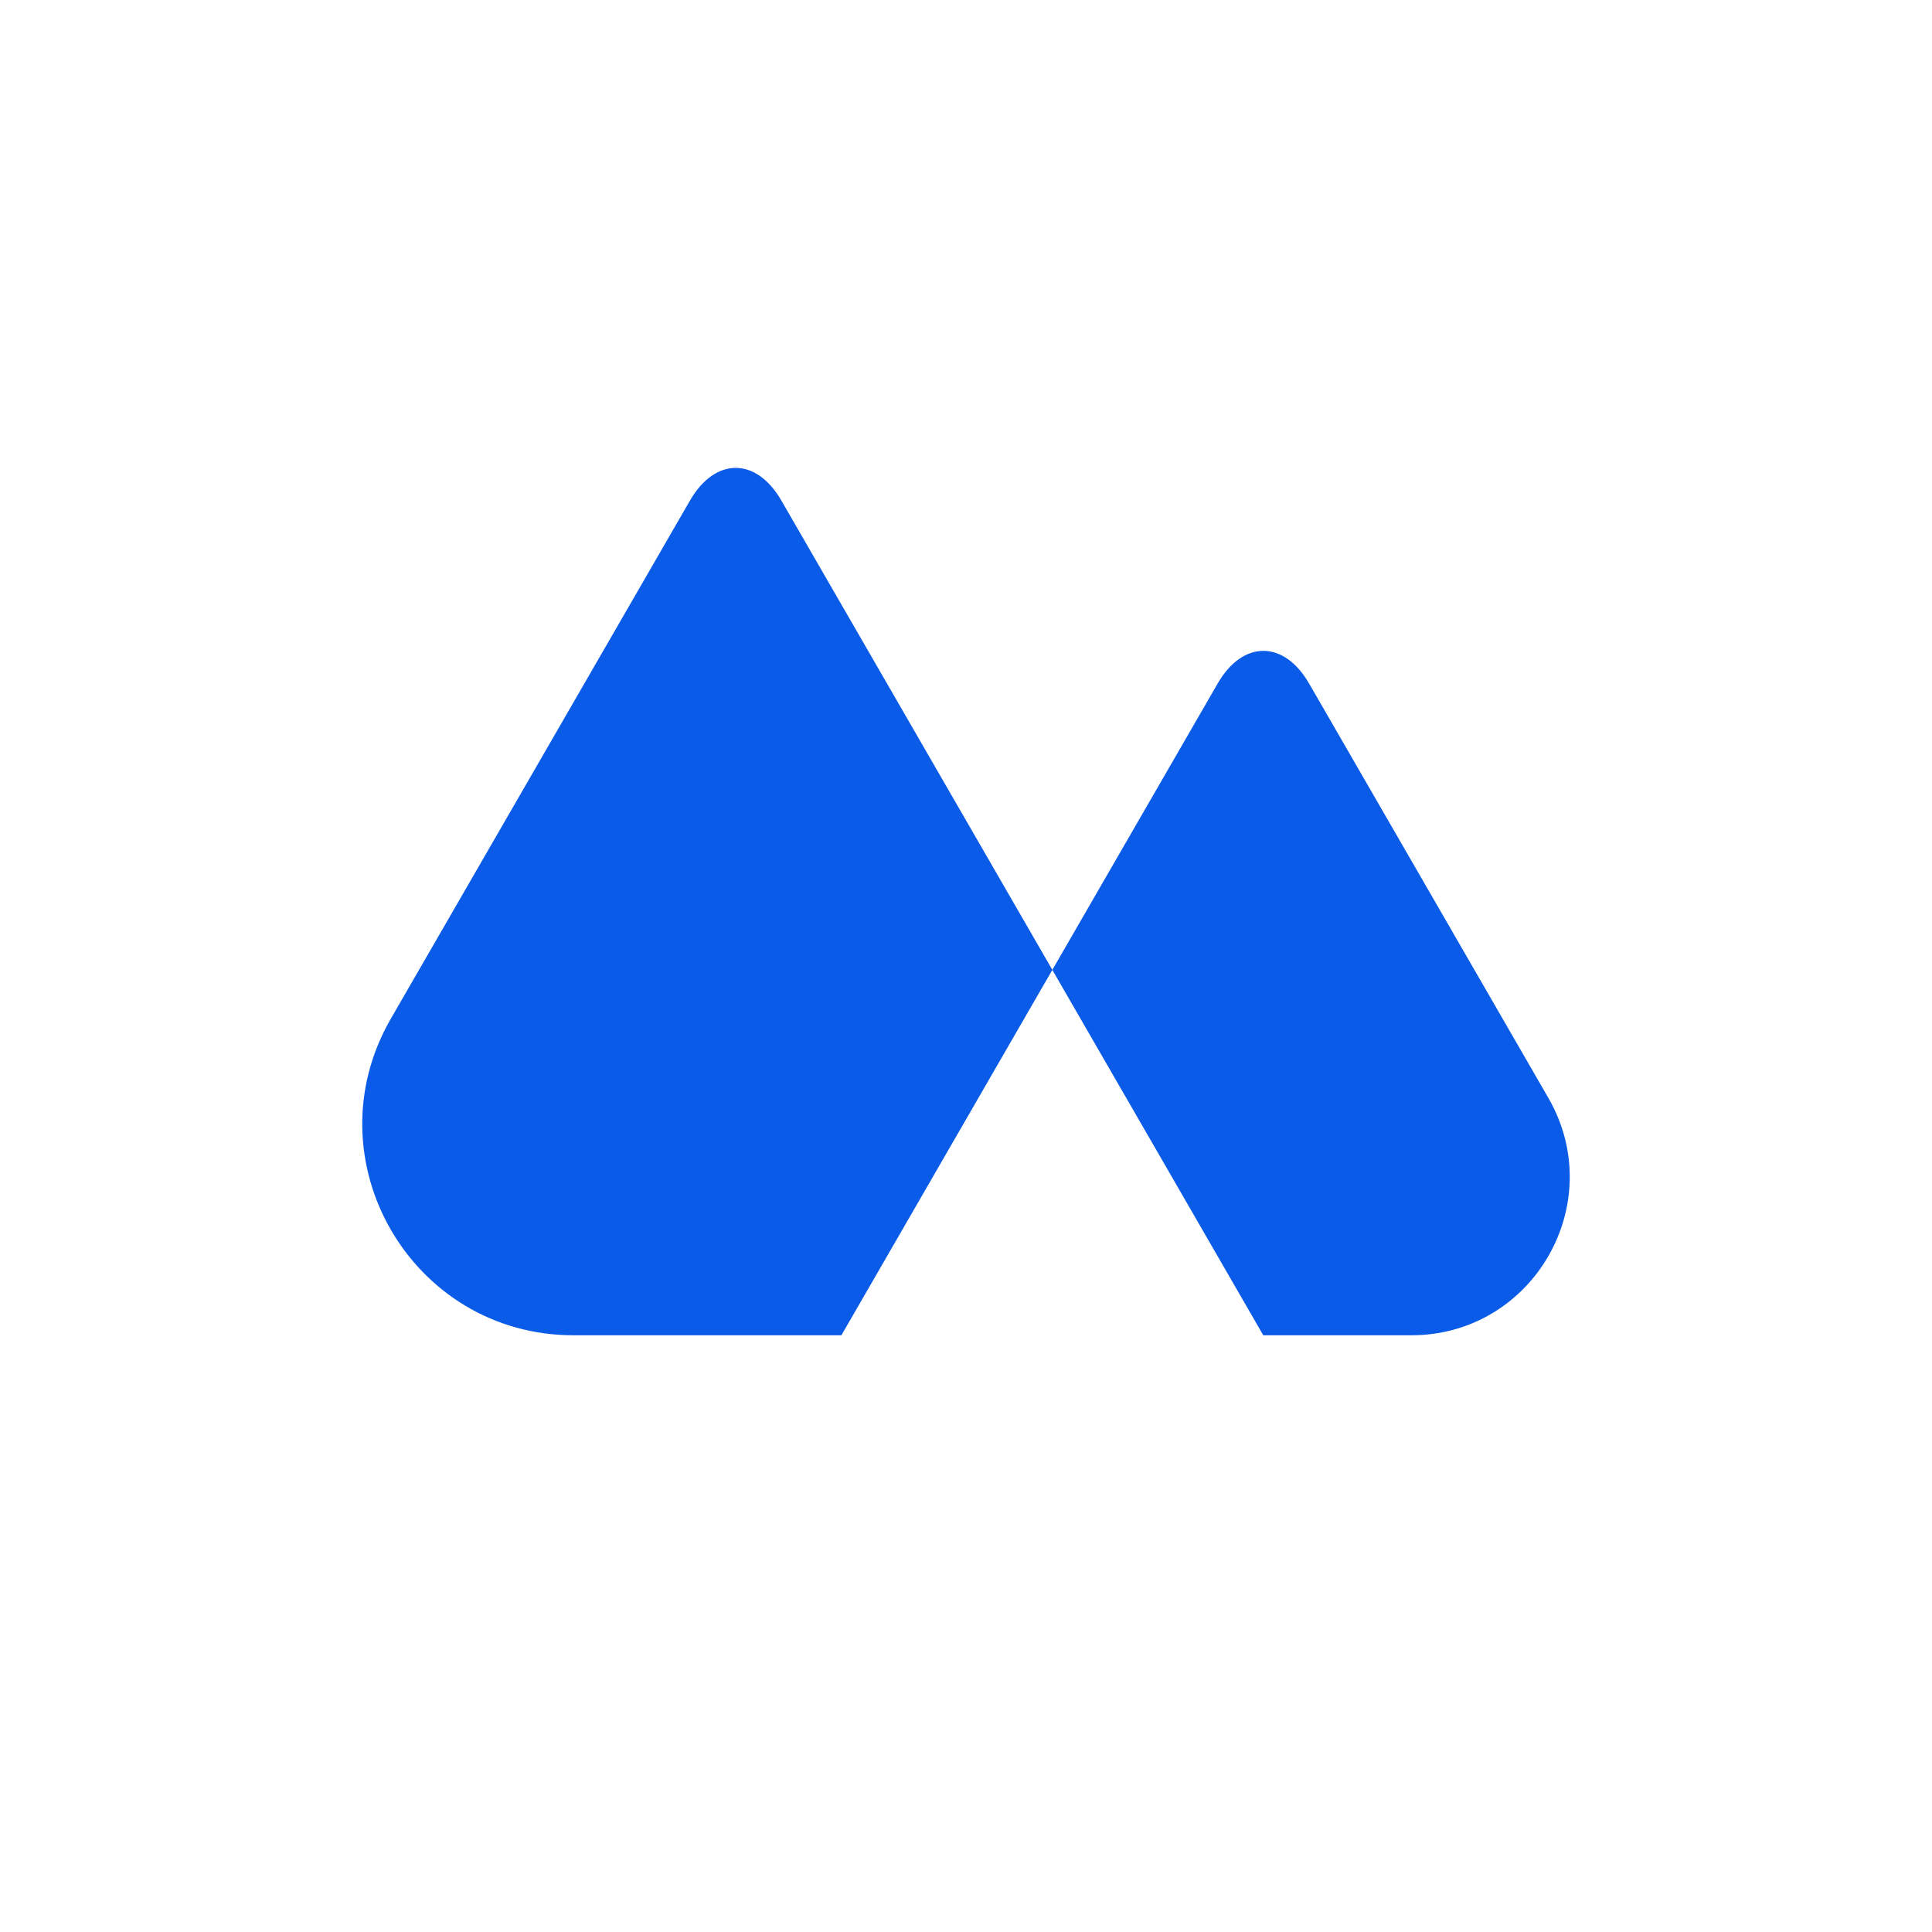
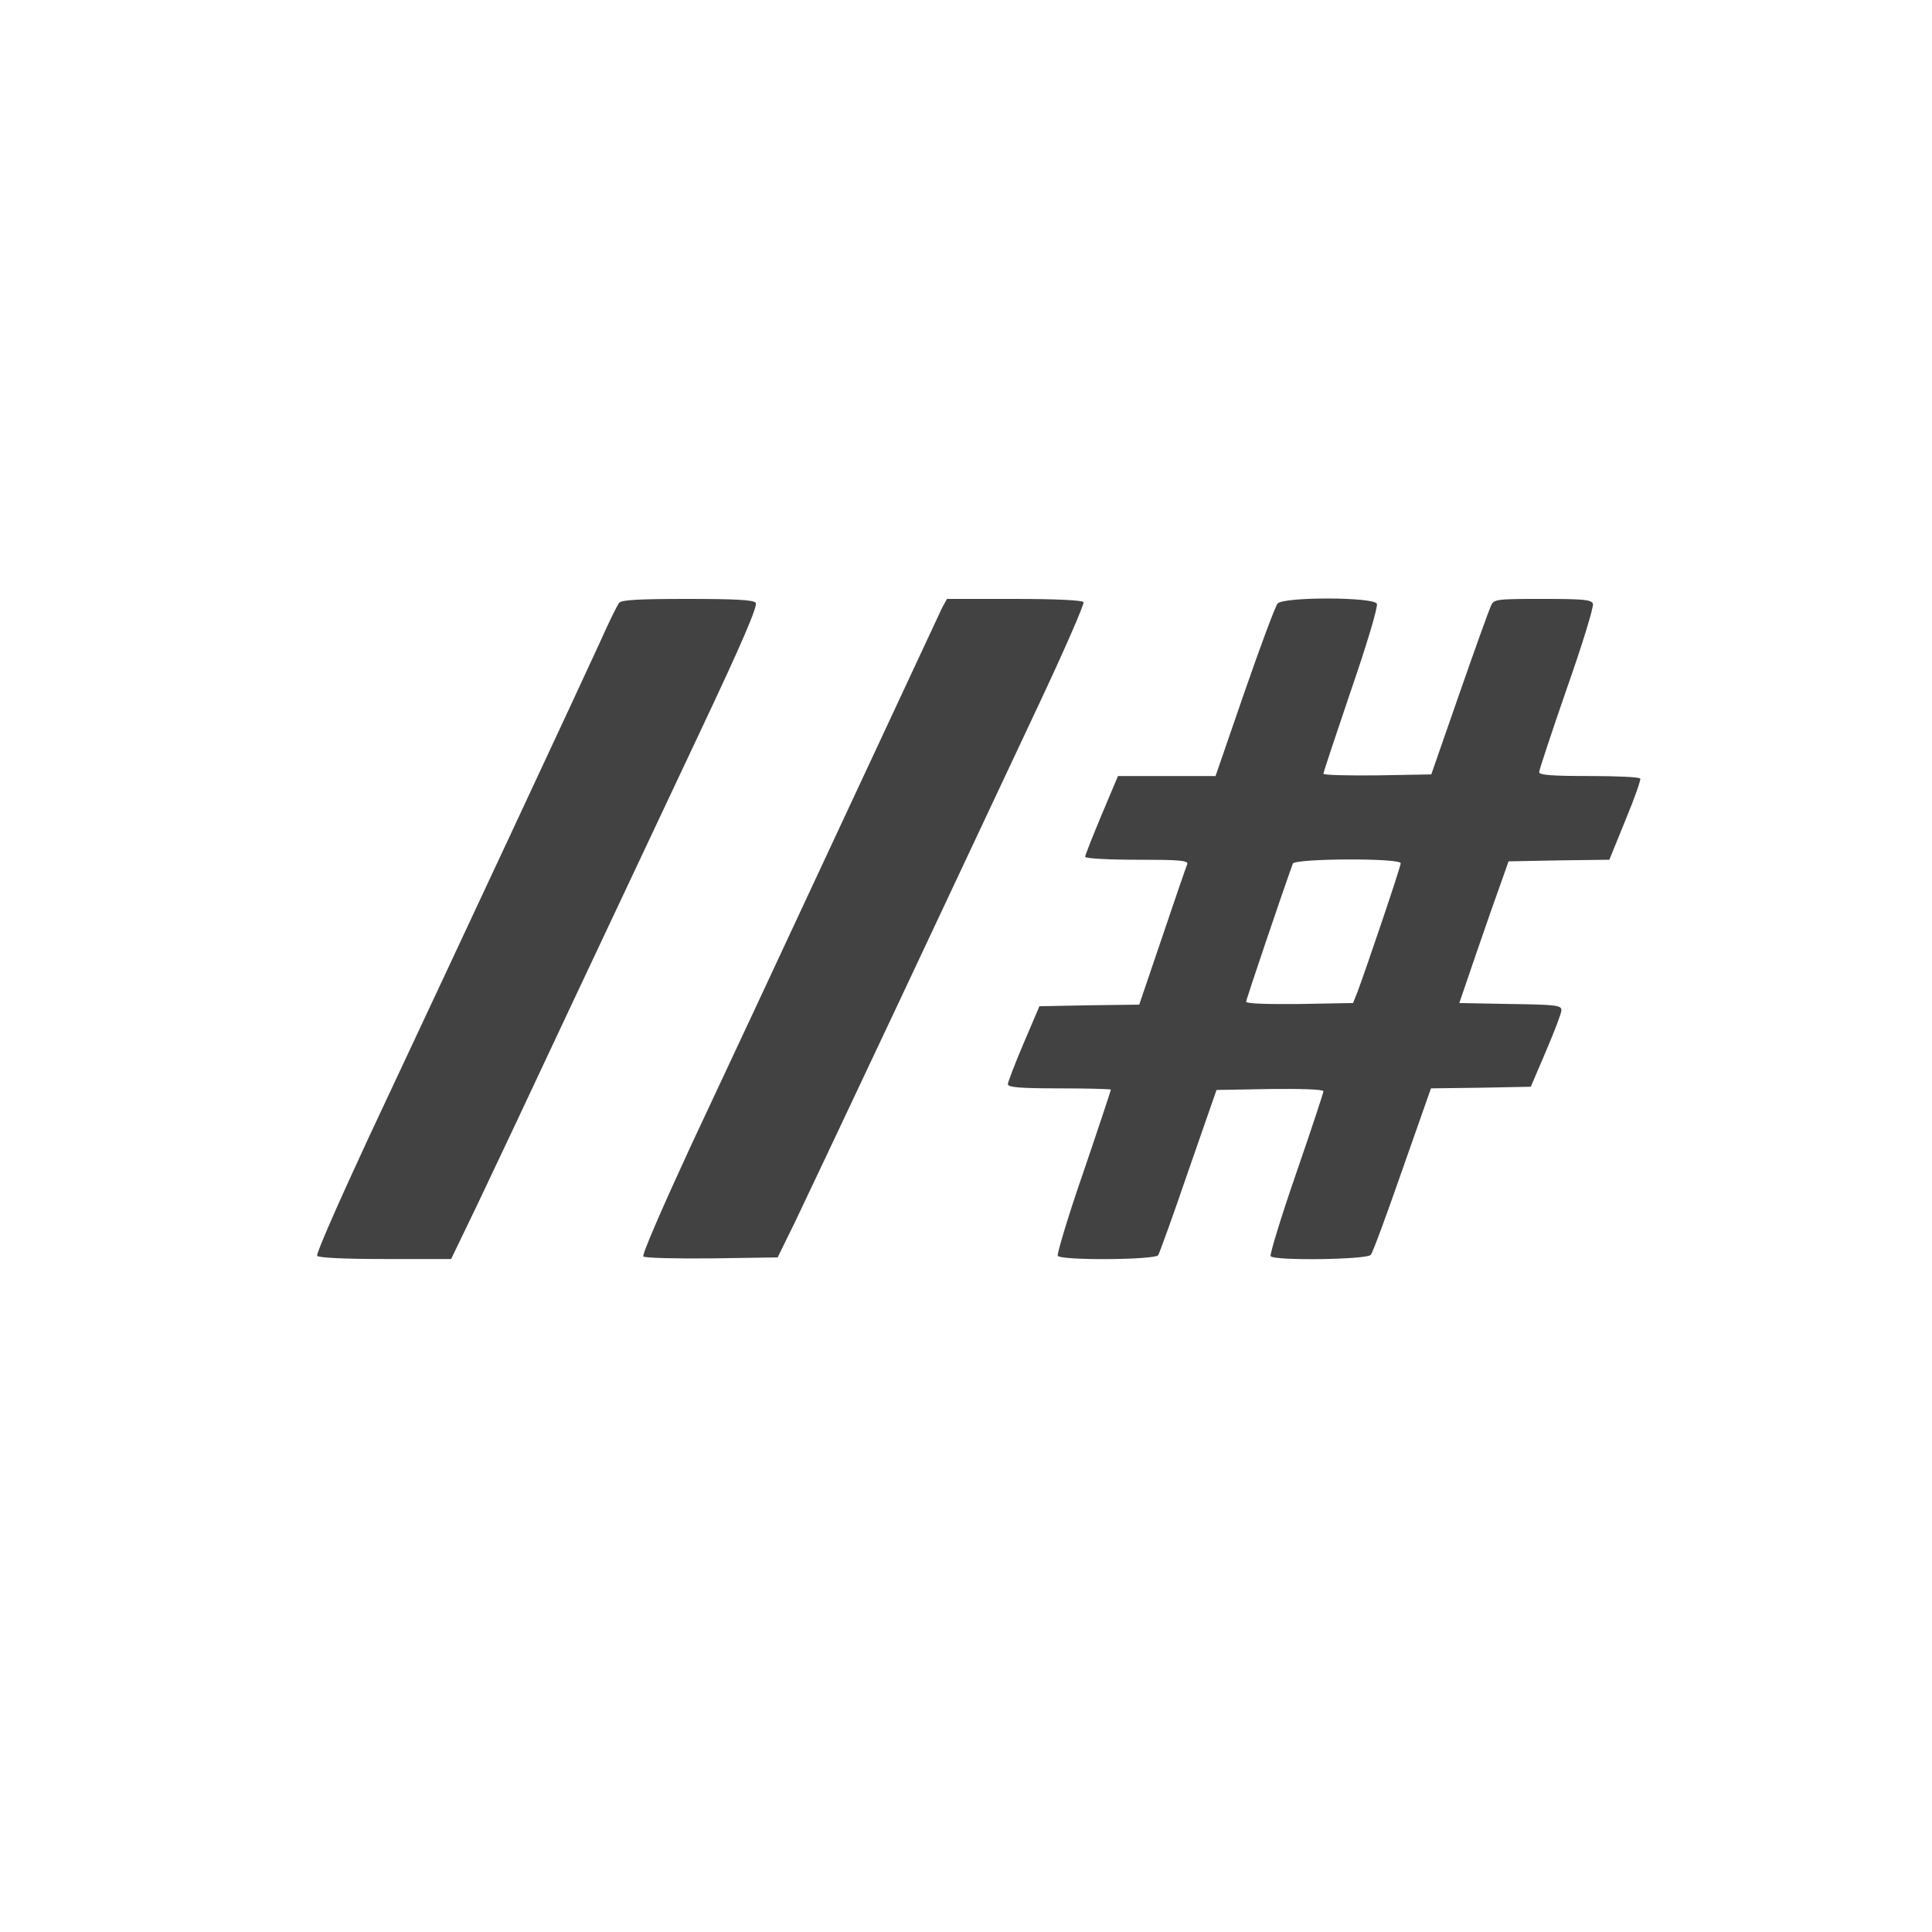
- <svg xmlns="http://www.w3.org/2000/svg" width="64" height="64" viewBox="0 0 64 64" fill="none">
-   <path fill-rule="evenodd" clip-rule="evenodd" d="M34.86 32.128L25.884 16.582C25.052 15.139 23.689 15.139 22.856 16.582L12.947 33.746C10.256 38.407 13.62 44.233 19.002 44.233H27.872L34.86 32.129L41.848 44.233H46.749C50.786 44.233 53.308 39.864 51.29 36.368L43.365 22.642C42.532 21.2 41.17 21.2 40.337 22.642L34.86 32.128Z" fill="#0A5BE8" />
+ <svg xmlns="http://www.w3.org/2000/svg" version="1.0" width="600pt" height="600pt" viewBox="0 0 600 600" preserveAspectRatio="xMidYMid meet">
+   <g transform="translate(0,600) scale(0.1,-0.1)" fill="#424242" stroke="none">
+     <path d="M1923 4128 c-6 -7 -33 -62 -60 -123 -51 -112 -422 -907 -720 -1542 -90 -194 -162 -357 -158 -363 4 -6 81 -10 211 -10 l205 0 81 168 c44 92 176 372 293 622 118 250 297 631 398 845 131 277 181 394 174 403 -7 9 -62 12 -212 12 -150 0 -205 -3 -212 -12z" />
+     <path d="M2926 4113 c-7 -16 -152 -325 -321 -688 -169 -363 -377 -808 -462 -989 -84 -182 -150 -333 -145 -338 5 -5 100 -7 213 -6 l204 3 54 110 c29 61 176 371 326 690 150 319 341 725 424 902 84 178 149 327 146 333 -4 6 -86 10 -215 10 l-209 0 -15 -27z" />
+     <path d="M3968 4126 c-7 -7 -53 -131 -103 -275 l-90 -261 -151 0 -152 0 -51 -121 c-28 -67 -51 -125 -51 -130 0 -5 72 -9 161 -9 132 0 160 -2 156 -14 -3 -7 -38 -108 -77 -224 l-72 -212 -155 -2 -155 -3 -49 -115 c-27 -63 -49 -121 -49 -127 0 -10 39 -13 160 -13 88 0 160 -2 160 -4 0 -2 -38 -117 -85 -255 -48 -138 -83 -256 -80 -261 10 -15 302 -13 312 2 4 7 47 125 94 263 l87 250 166 3 c98 1 166 -1 166 -7 0 -5 -38 -120 -85 -256 -47 -136 -82 -251 -79 -256 9 -15 300 -11 311 4 6 6 50 126 98 264 l89 253 155 2 155 3 47 110 c26 61 48 118 48 127 1 16 -15 18 -158 20 l-159 3 53 155 c29 85 64 184 77 220 l23 65 156 3 157 2 50 123 c28 67 48 125 46 129 -3 5 -75 8 -160 8 -114 0 -154 3 -154 12 0 7 39 124 86 260 48 136 84 254 81 263 -5 13 -31 15 -157 15 -146 0 -151 -1 -160 -22 -6 -13 -50 -135 -98 -273 l-87 -250 -168 -3 c-92 -1 -167 1 -167 5 0 5 39 121 86 260 48 139 84 259 80 268 -8 21 -287 22 -308 1z m382 -807 c0 -11 -105 -321 -134 -399 l-14 -35 -166 -3 c-100 -1 -166 1 -166 7 0 7 112 338 145 429 6 16 335 18 335 1z" />
+   </g>
</svg>
